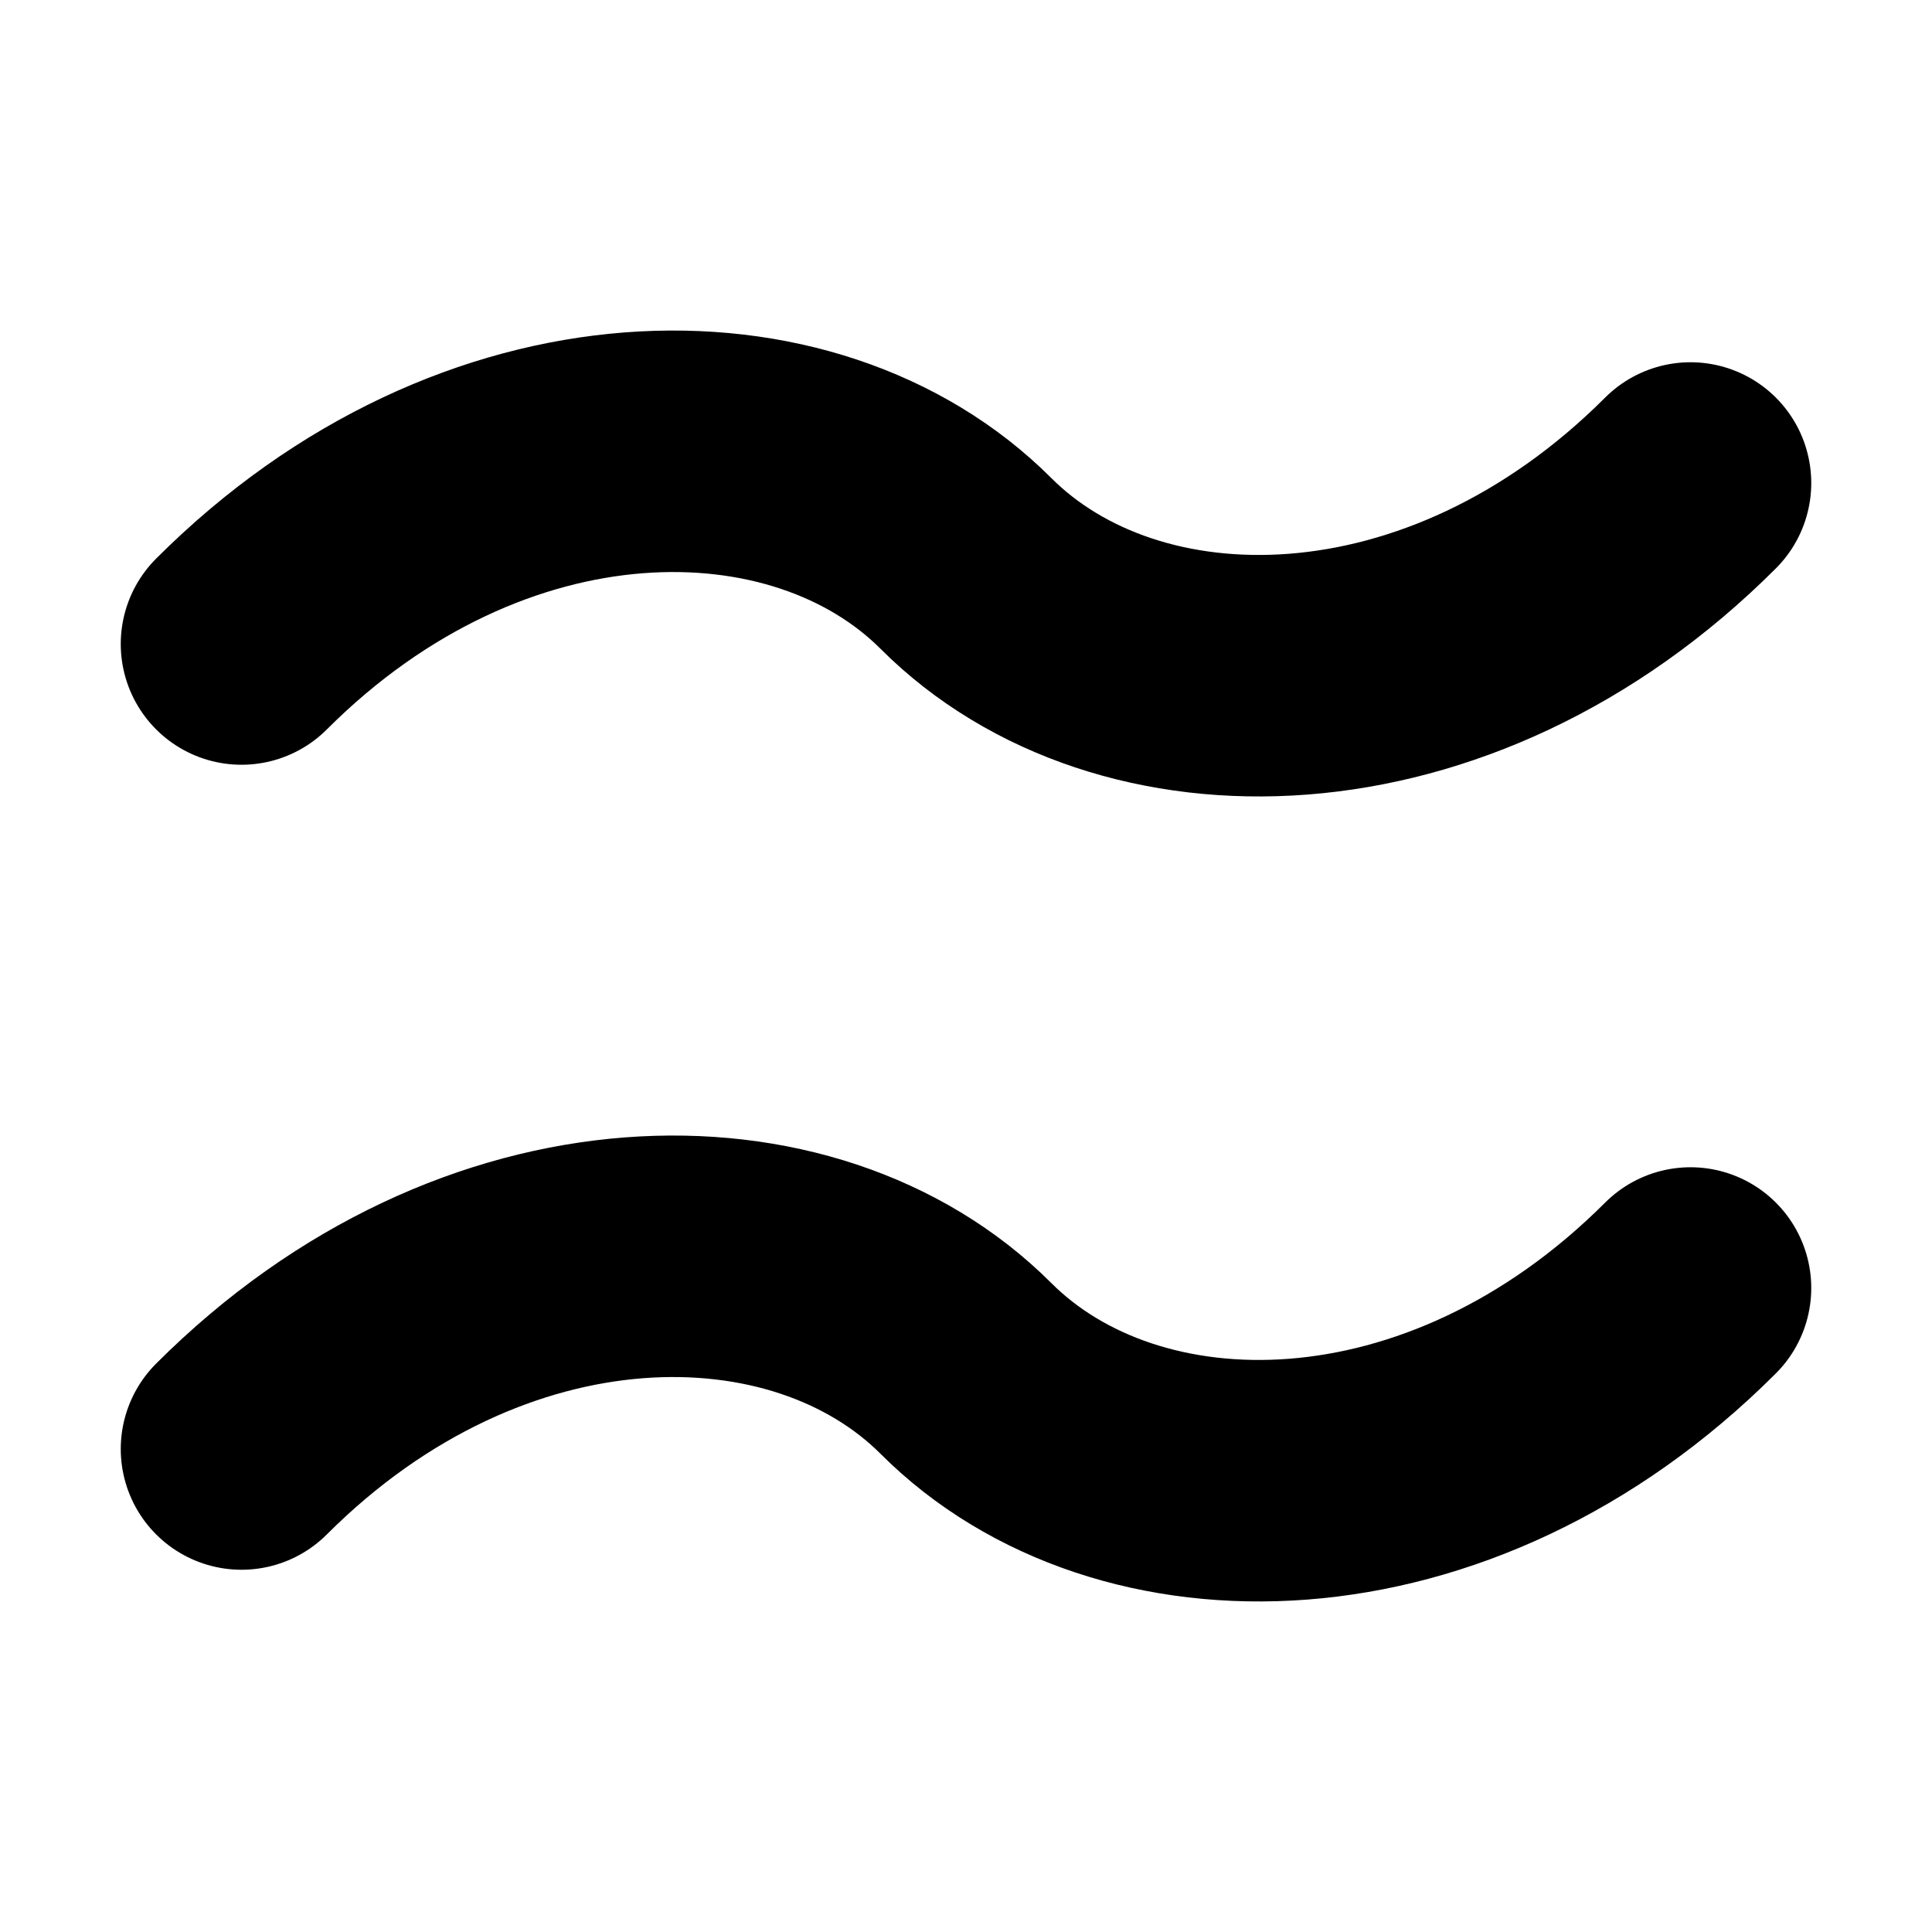
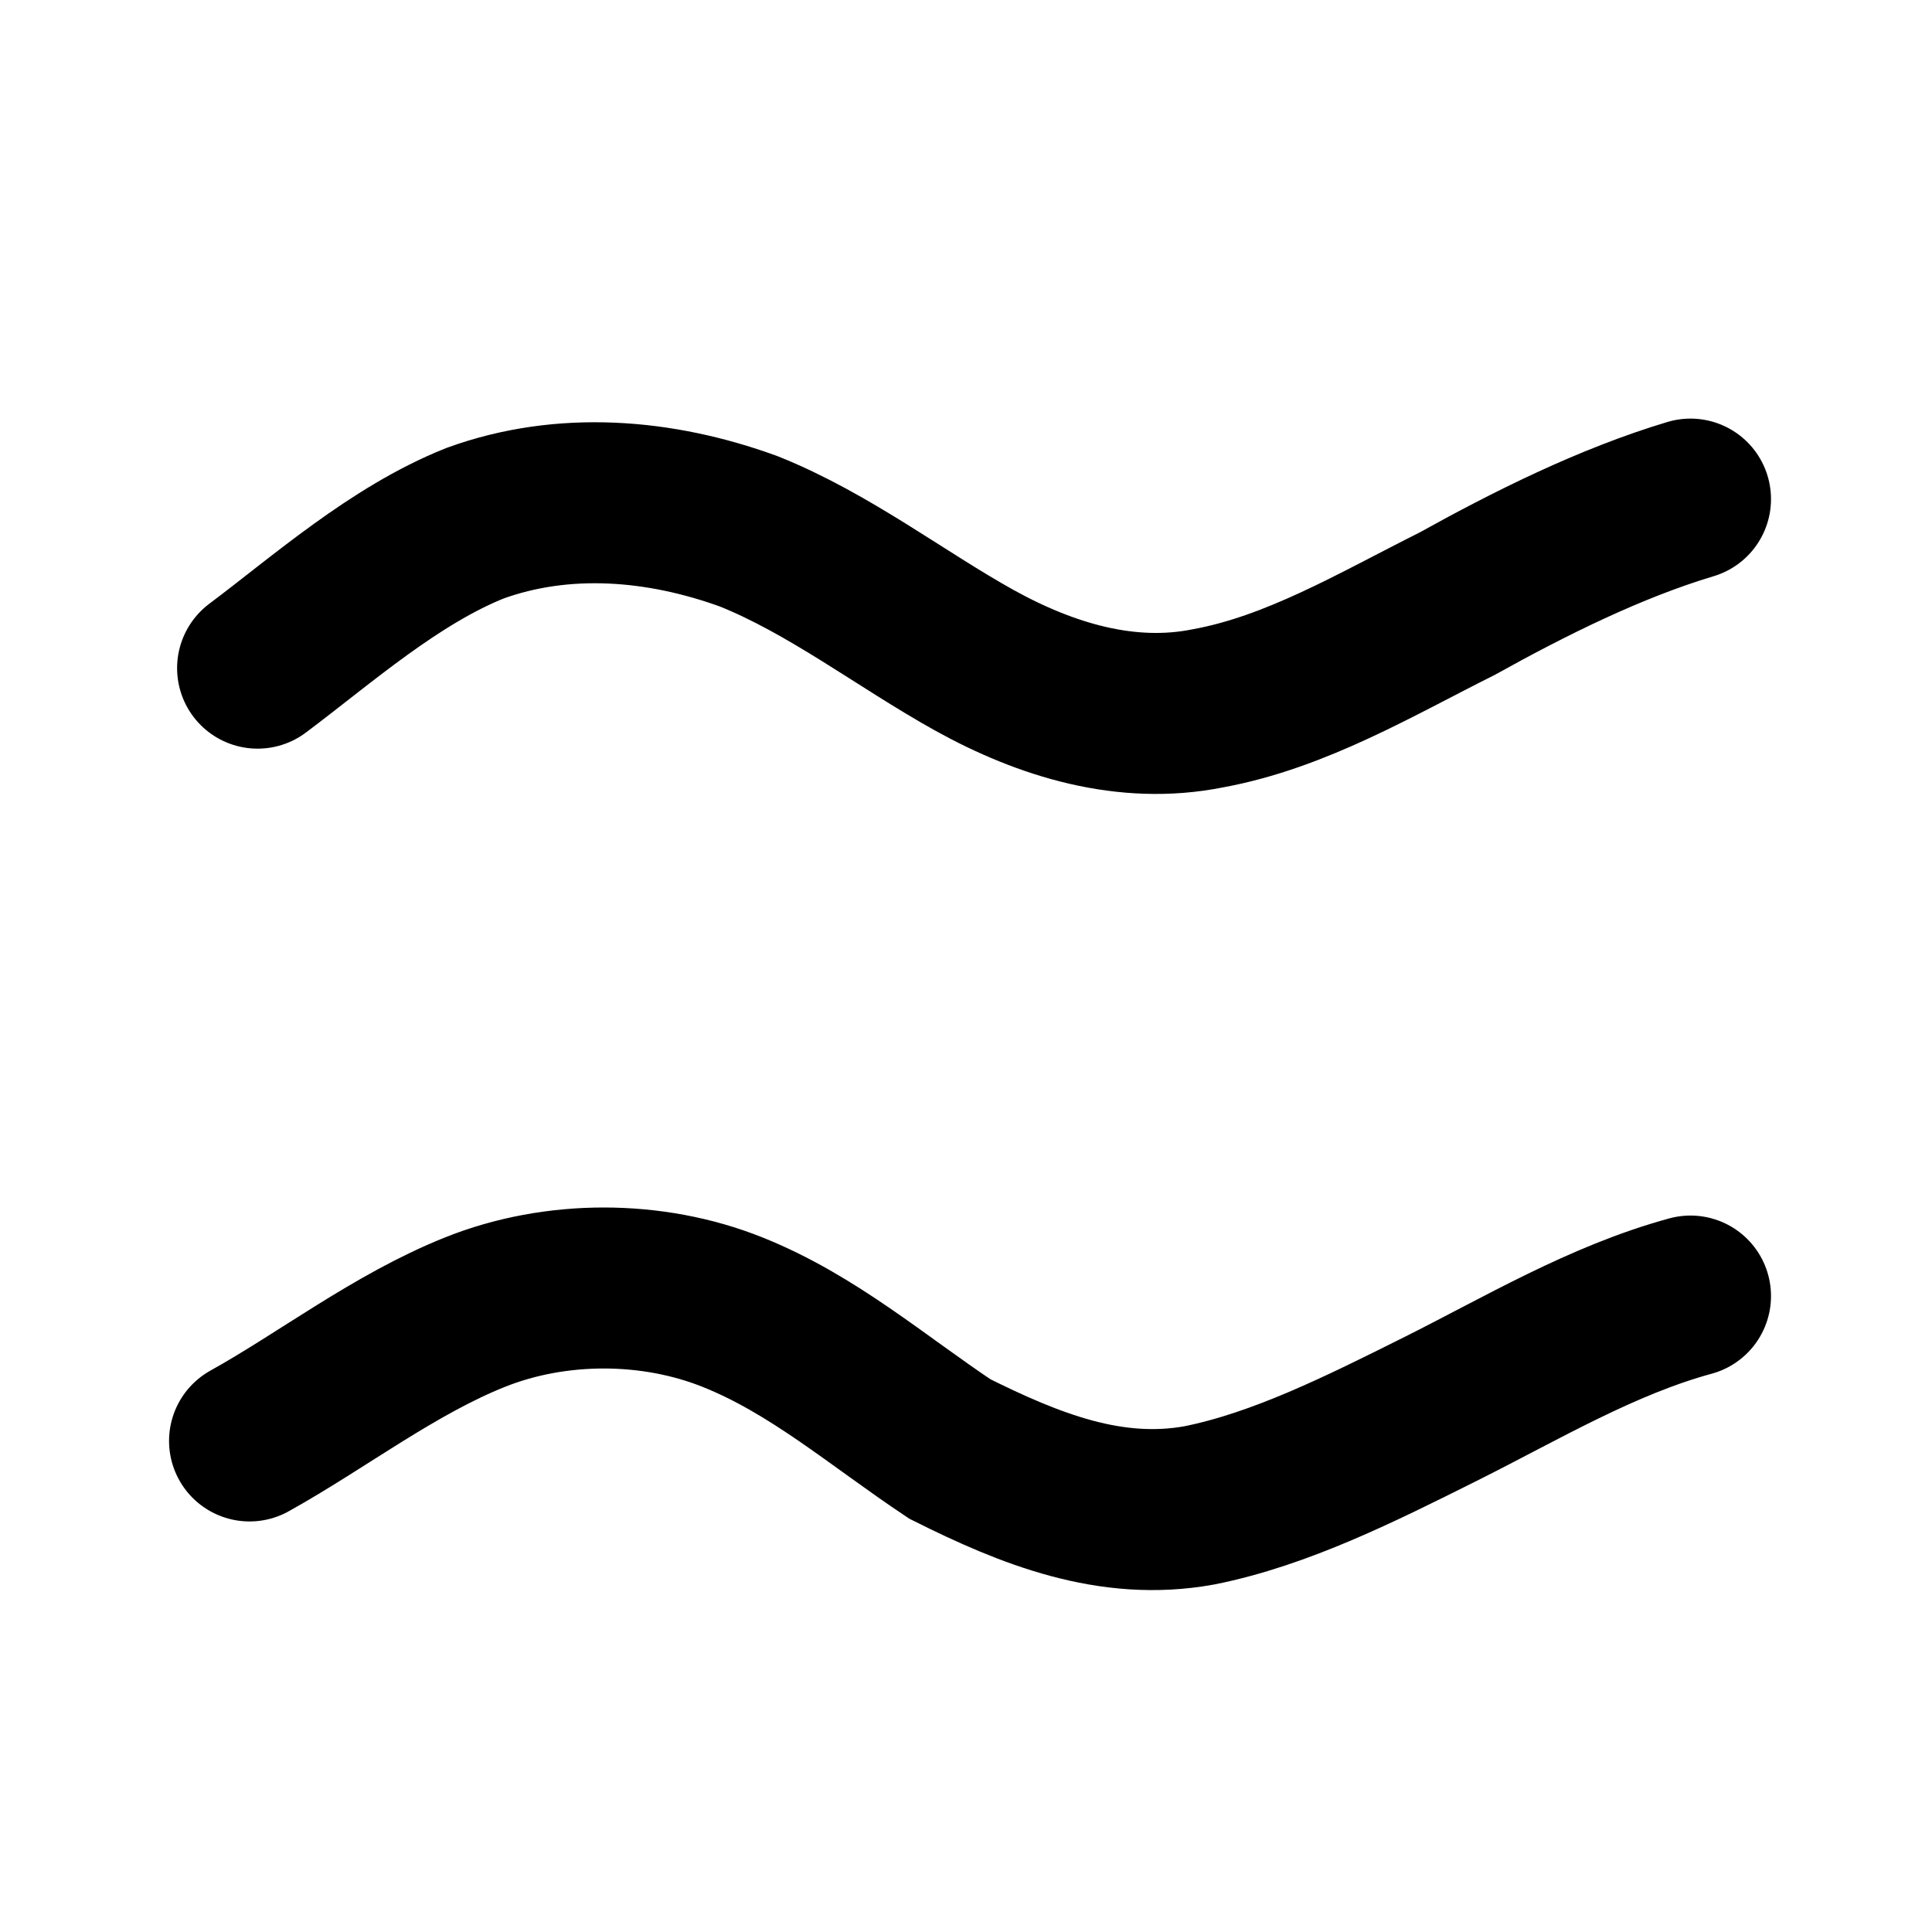
<svg xmlns="http://www.w3.org/2000/svg" width="20" height="20" viewBox="0 0 24 24" fill="none">
-   <path d="M3 8 C6 5, 10 5, 12 7 C14 9, 18 9, 21 6" stroke="currentColor" stroke-width="3" stroke-linecap="round" fill="none" />
-   <path d="M3 18 C6 15, 10 15, 12 17 C14 19, 18 19, 21 16" stroke="currentColor" stroke-width="3" stroke-linecap="round" fill="none" />
+   <path d="M3.2 8.3c.8-.6 1.7-1.4 2.7-1.8 1.1-.4 2.3-.3 3.4.1 1 .4 1.9 1.1 2.8 1.6.9.5 1.9.8 2.9.6 1.1-.2 2.1-.8 3.1-1.3.9-.5 1.9-1 2.9-1.3" stroke="currentColor" stroke-width="2" stroke-linecap="round" />
+   <path d="M3.1 17.9c.9-.5 1.8-1.2 2.8-1.6 1-.4 2.2-.4 3.2 0 1 .4 1.8 1.1 2.7 1.7 1 .5 2 .9 3.1.7 1-.2 2-.7 3-1.2 1-.5 2-1.1 3.1-1.4" stroke="currentColor" stroke-width="2" stroke-linecap="round" />
</svg>
